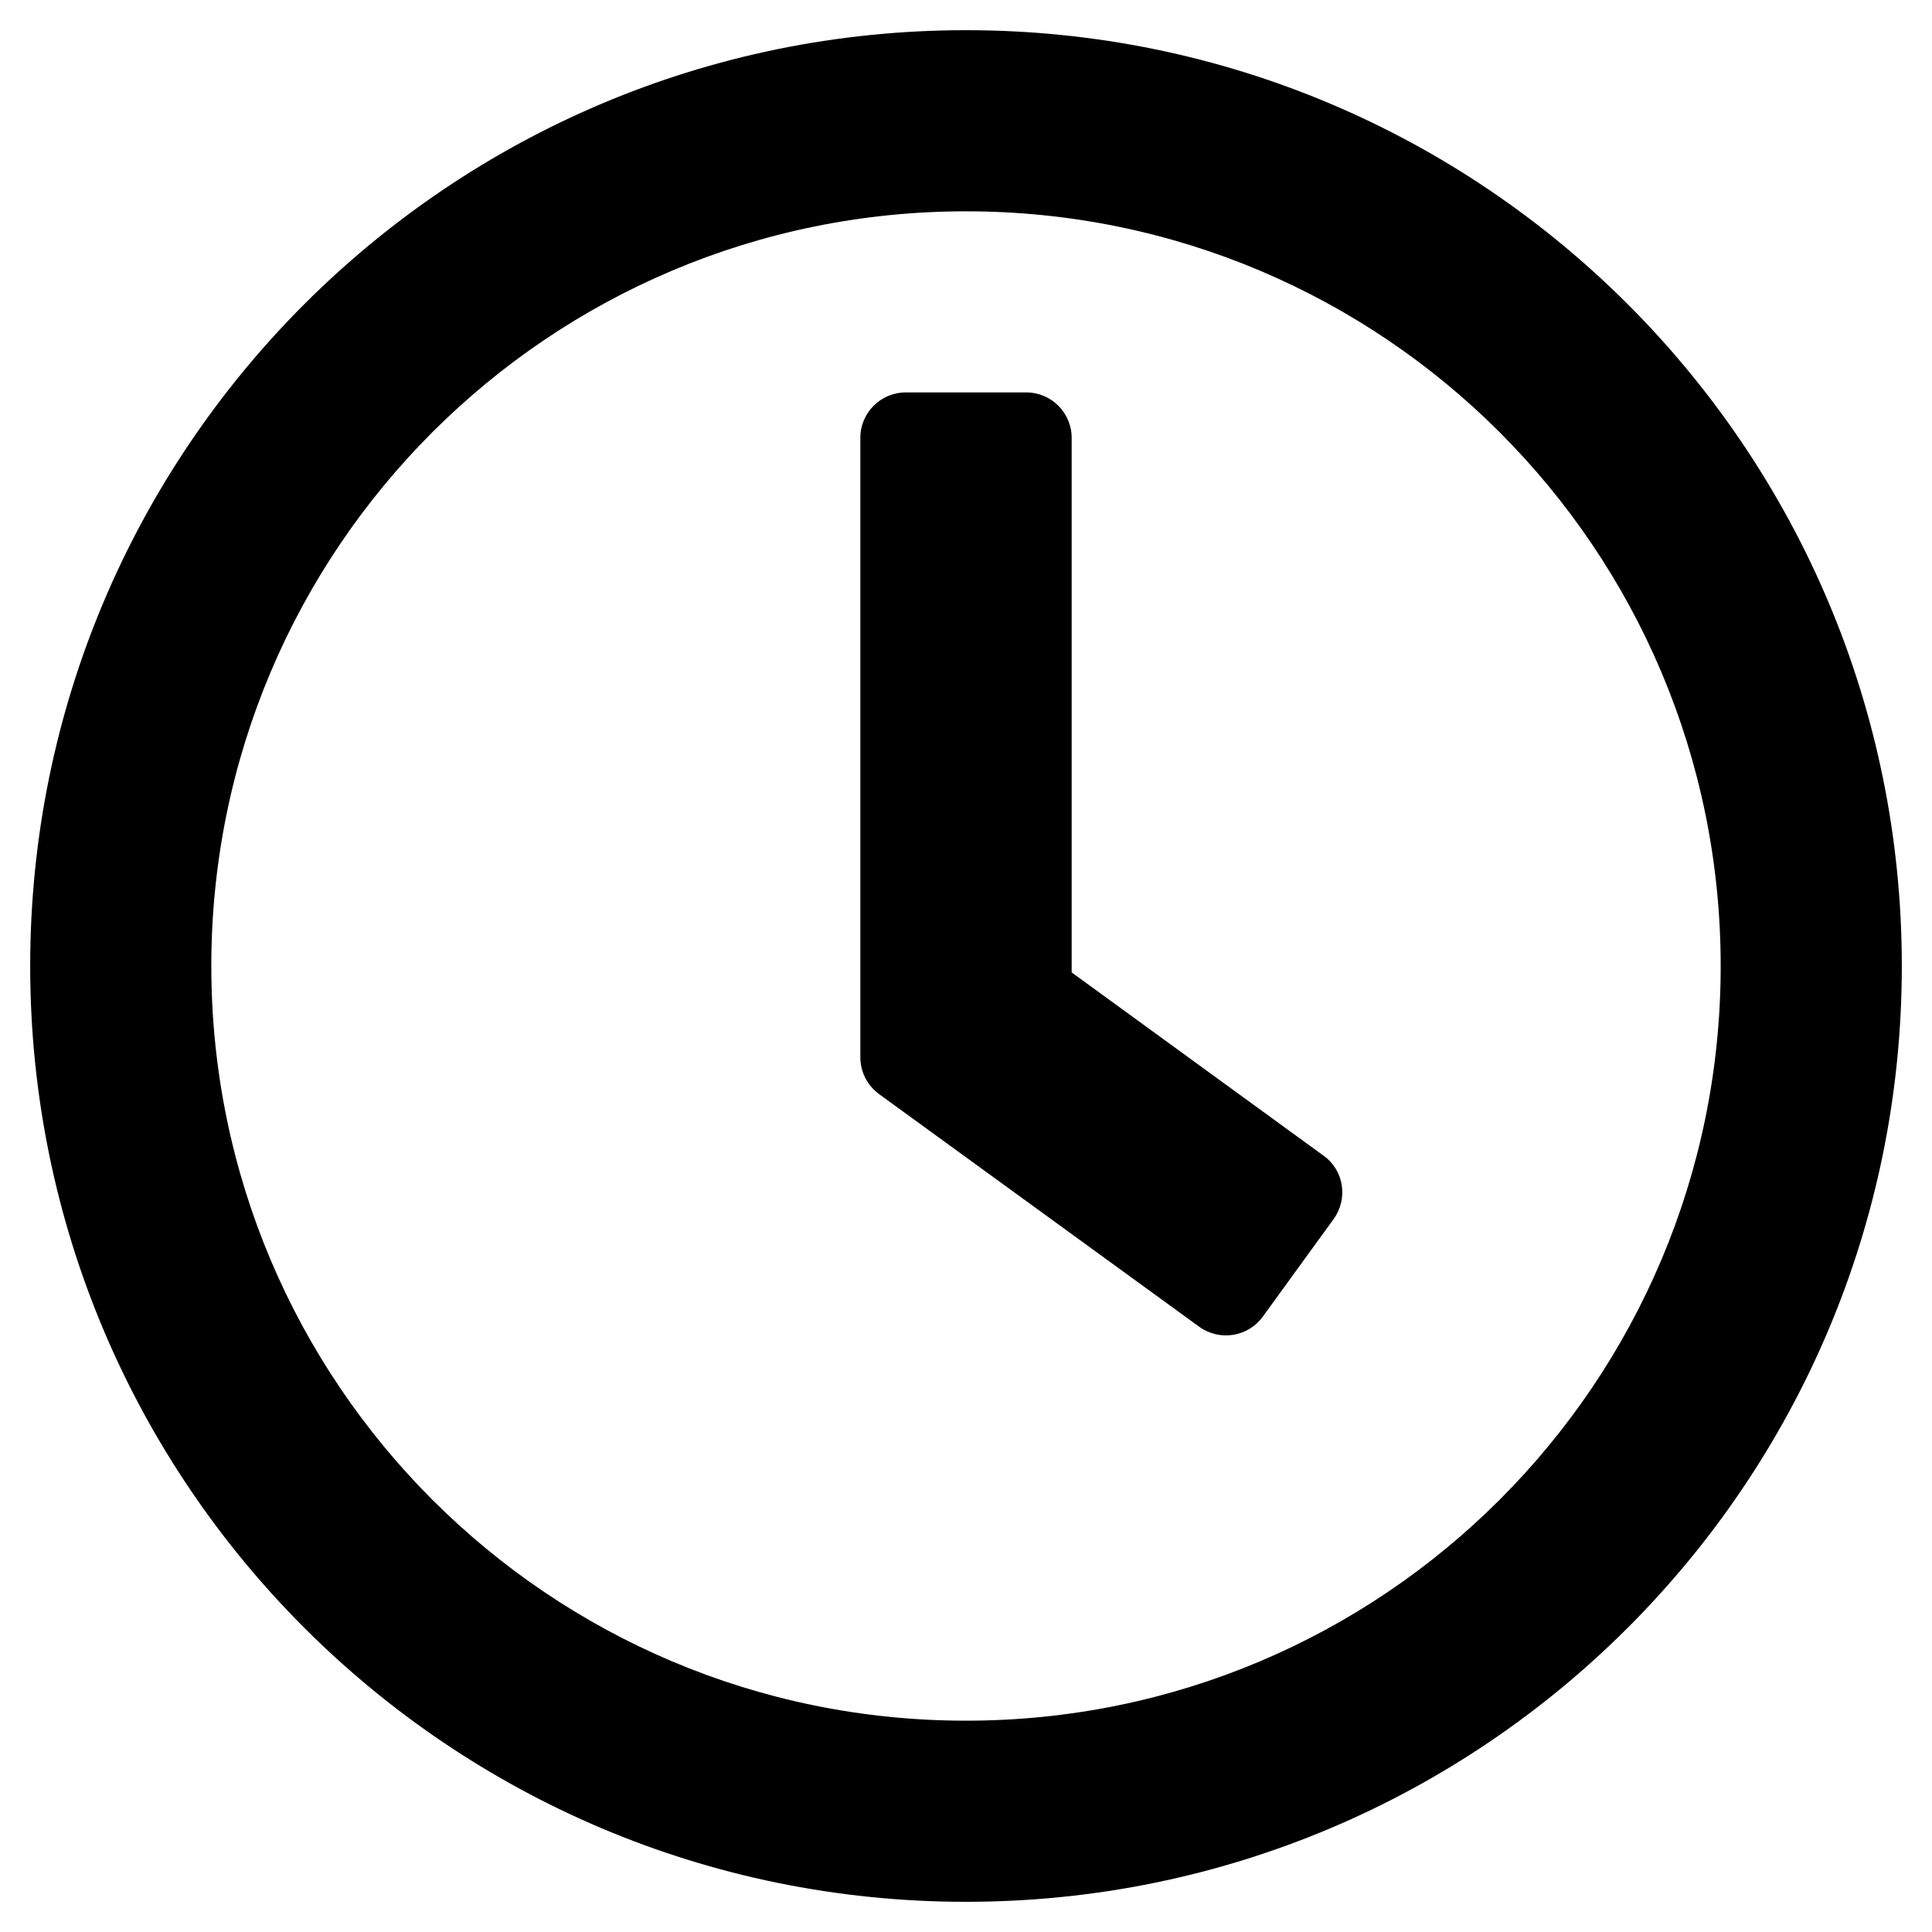
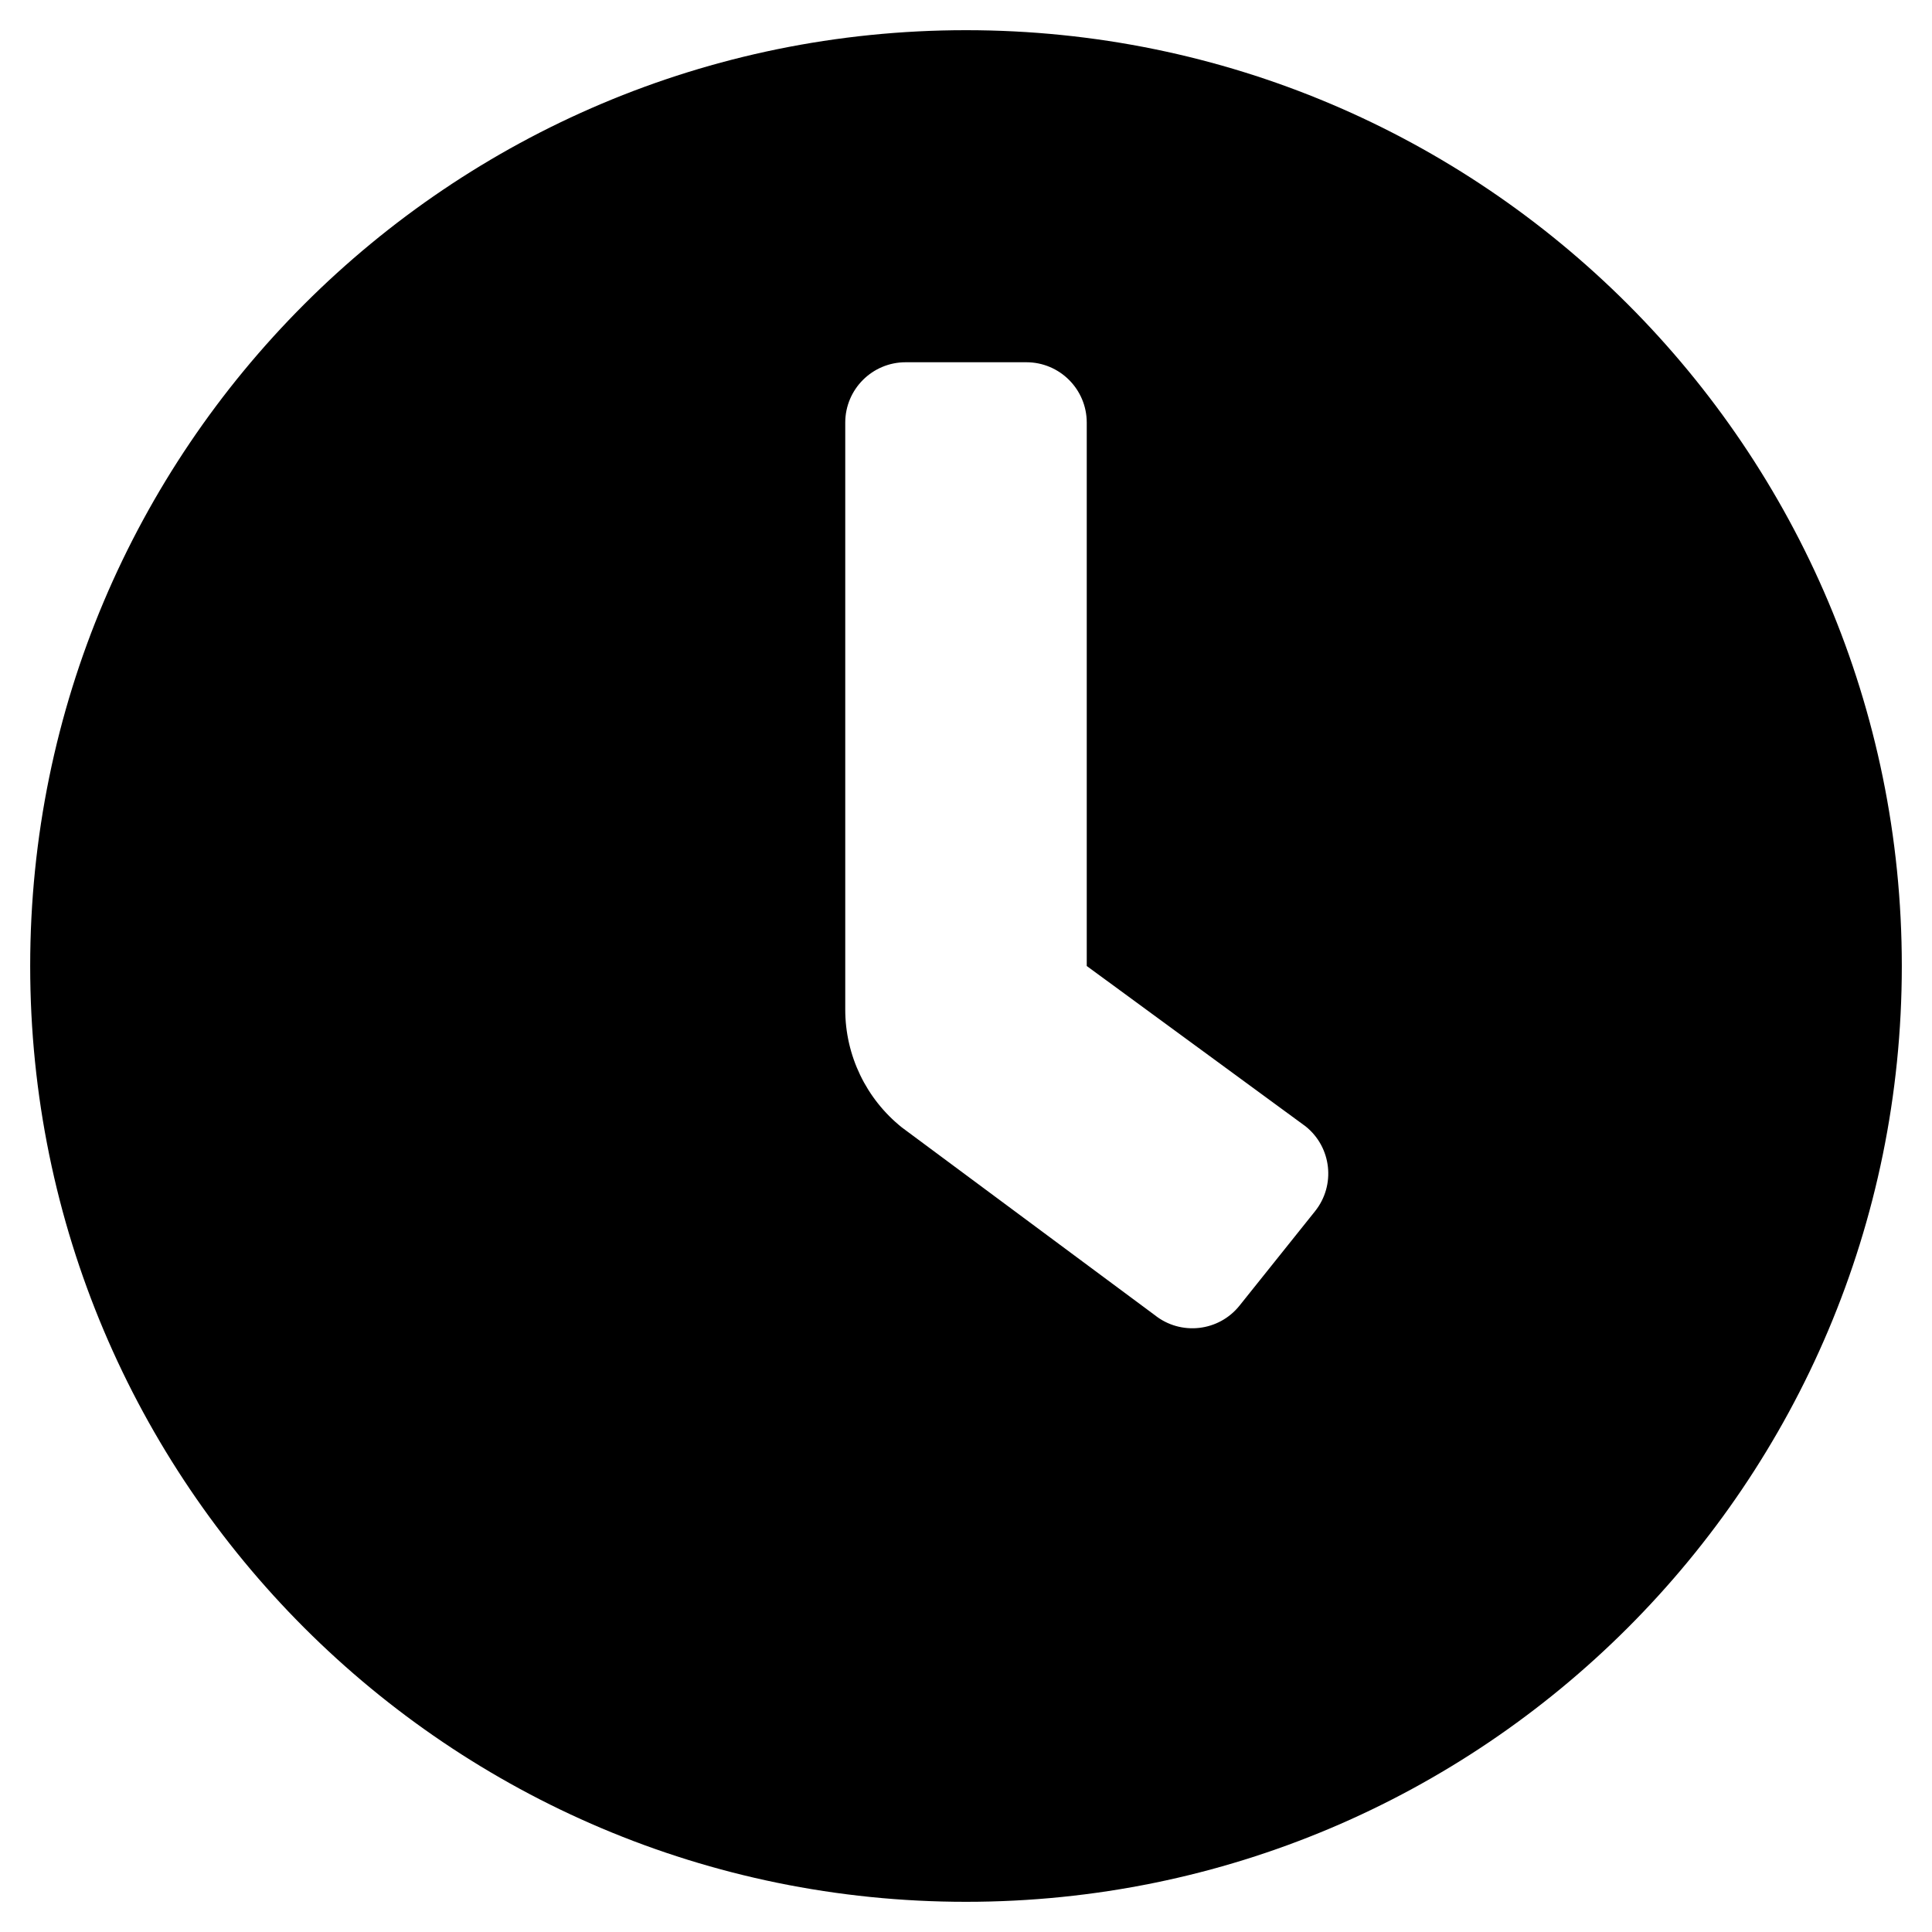
<svg xmlns="http://www.w3.org/2000/svg" viewBox="0 0 512 512">
-   <path d="M256 8C119 8 8 119 8 256s111 248 248 248 248-111 248-248S393 8 256 8zm0 448c-110.5 0-200-89.5-200-200S145.5 56 256 56s200 89.5 200 200-89.5 200-200 200zm61.8-104.4l-84.9-61.7c-3.1-2.3-4.9-5.9-4.9-9.7V116c0-6.6 5.4-12 12-12h32c6.6 0 12 5.4 12 12v141.7l66.8 48.6c5.4 3.9 6.5 11.4 2.6 16.8L334.6 349c-3.9 5.3-11.4 6.5-16.8 2.6z" />
+   <path d="M256,8C119,8,8,119,8,256S119,504,256,504,504,393,504,256,393,8,256,8Zm92.49,313h0l-20,25a16,16,0,0,1-22.49,2.5h0l-67-49.72a40,40,0,0,1-15-31.23V112a16,16,0,0,1,16-16h32a16,16,0,0,1,16,16V256l58,42.5A16,16,0,0,1,348.49,321Z" />
</svg>
